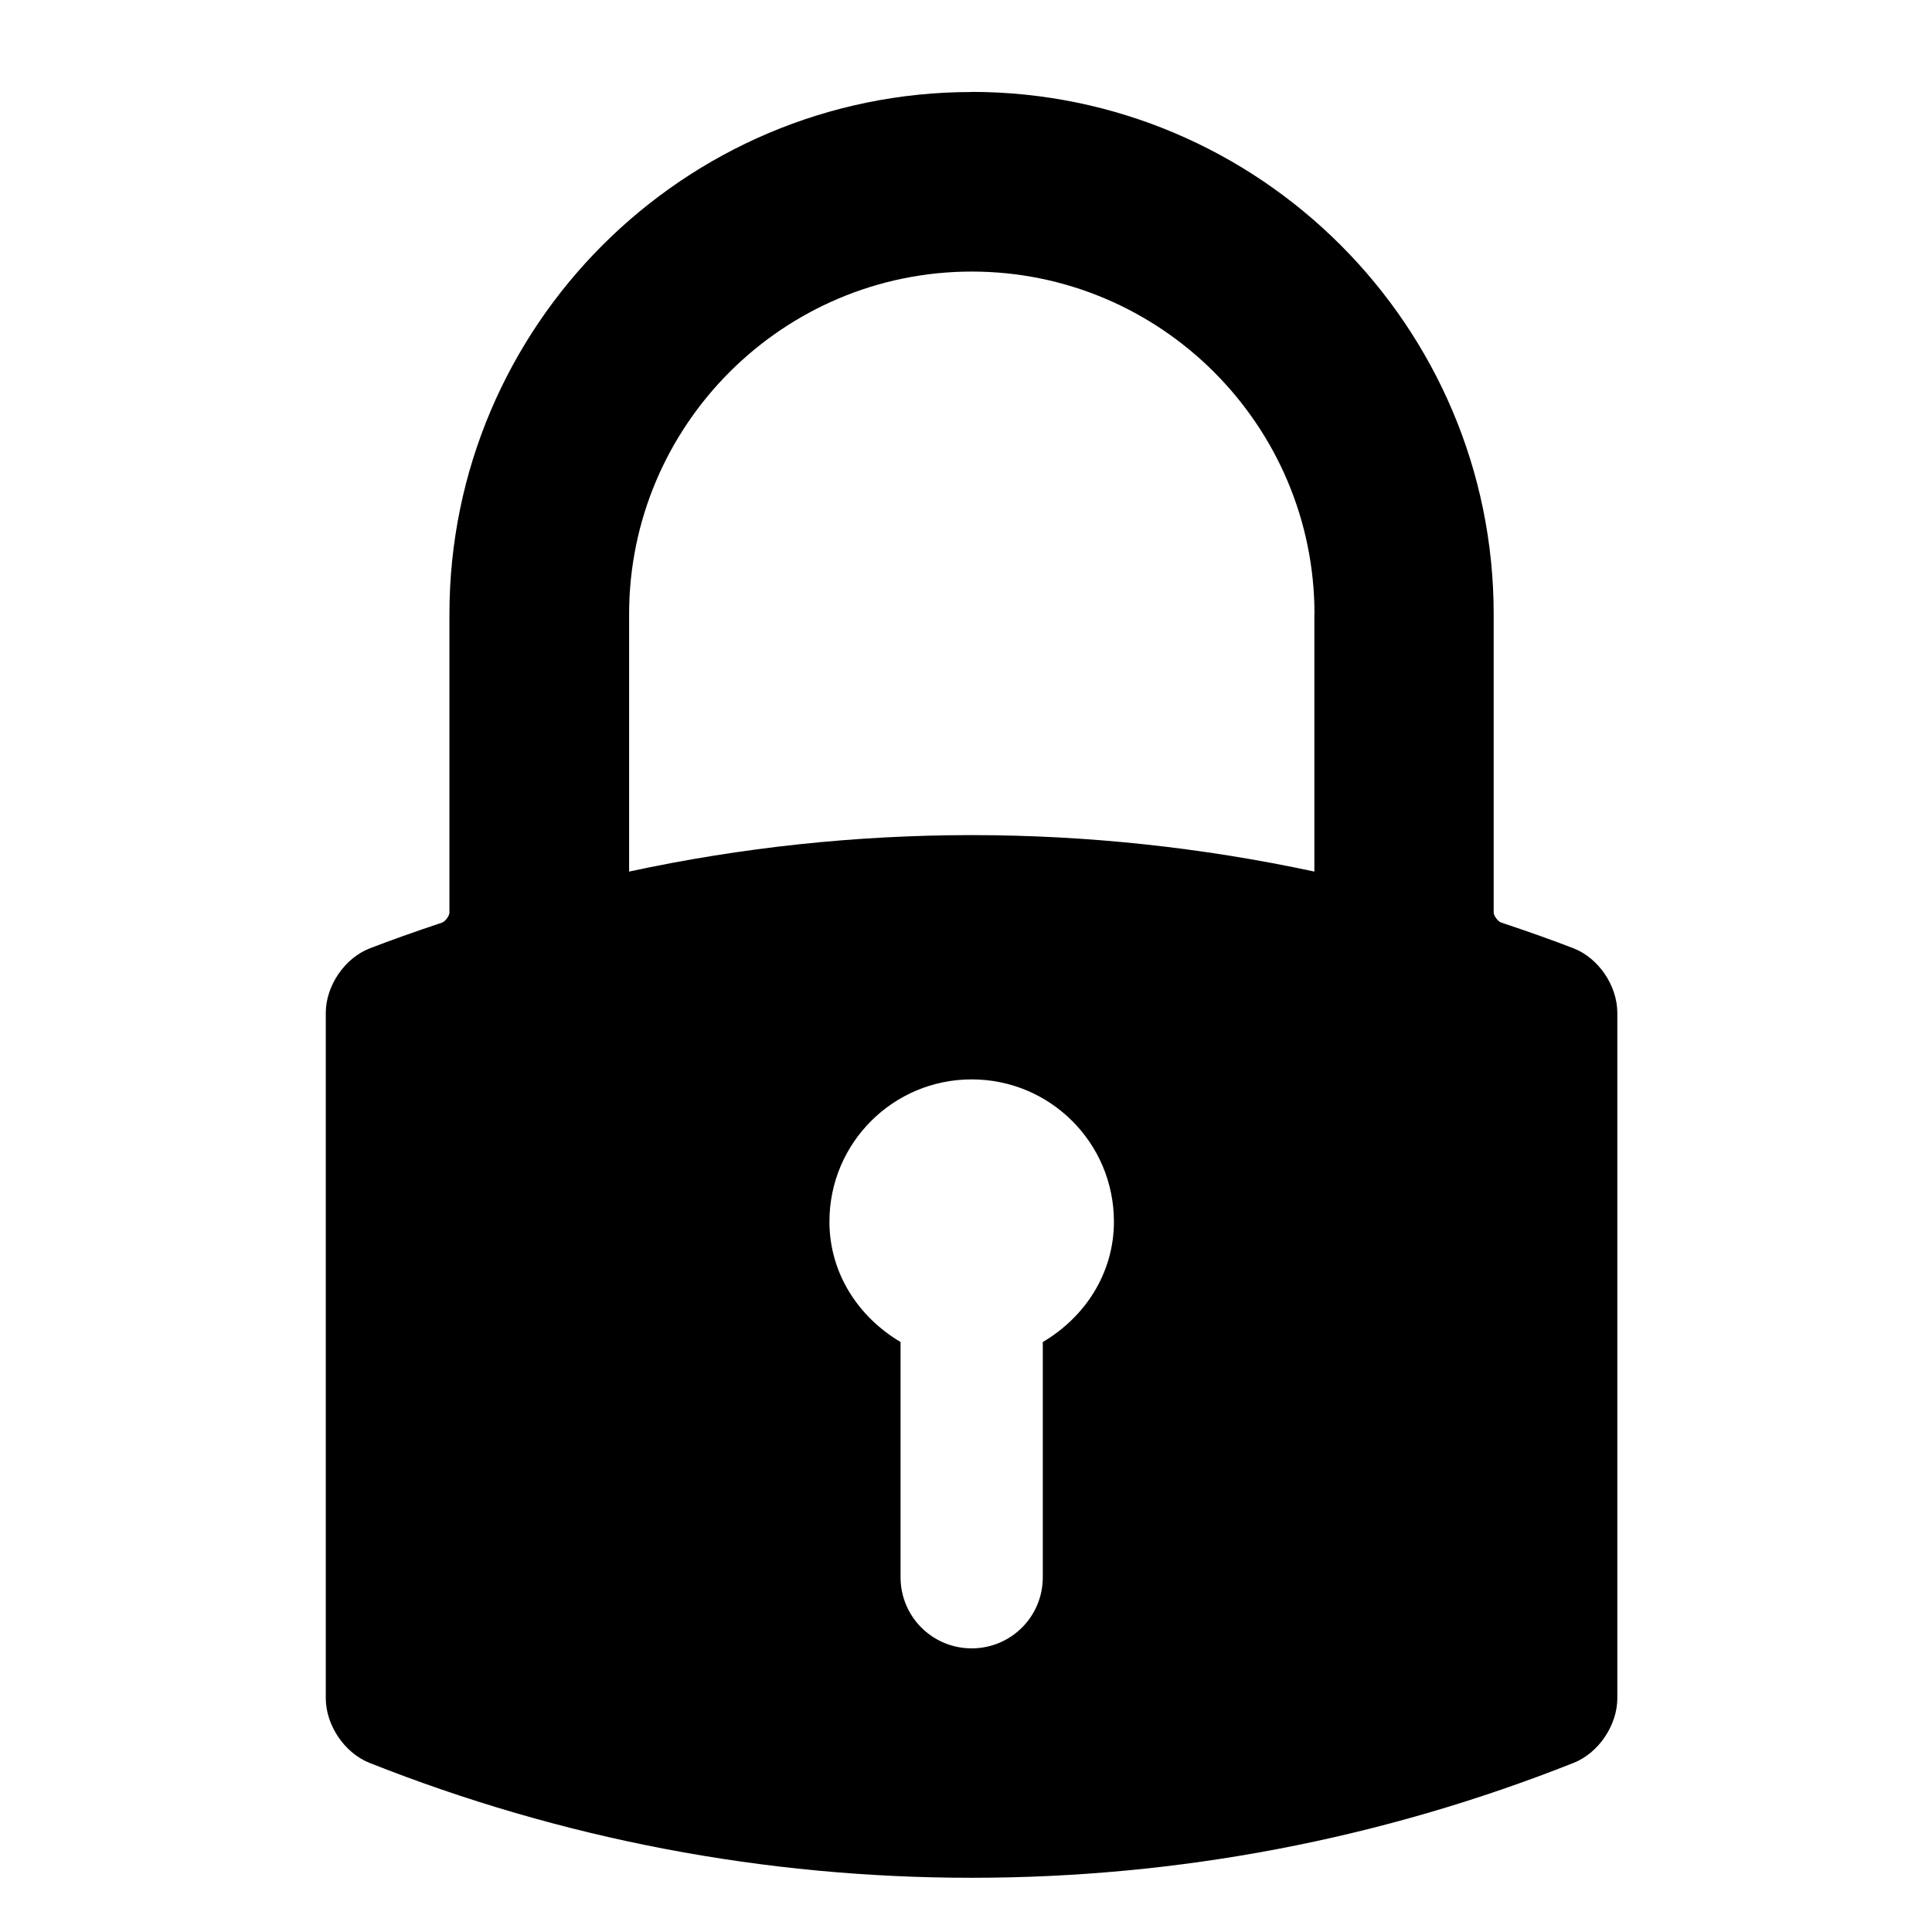
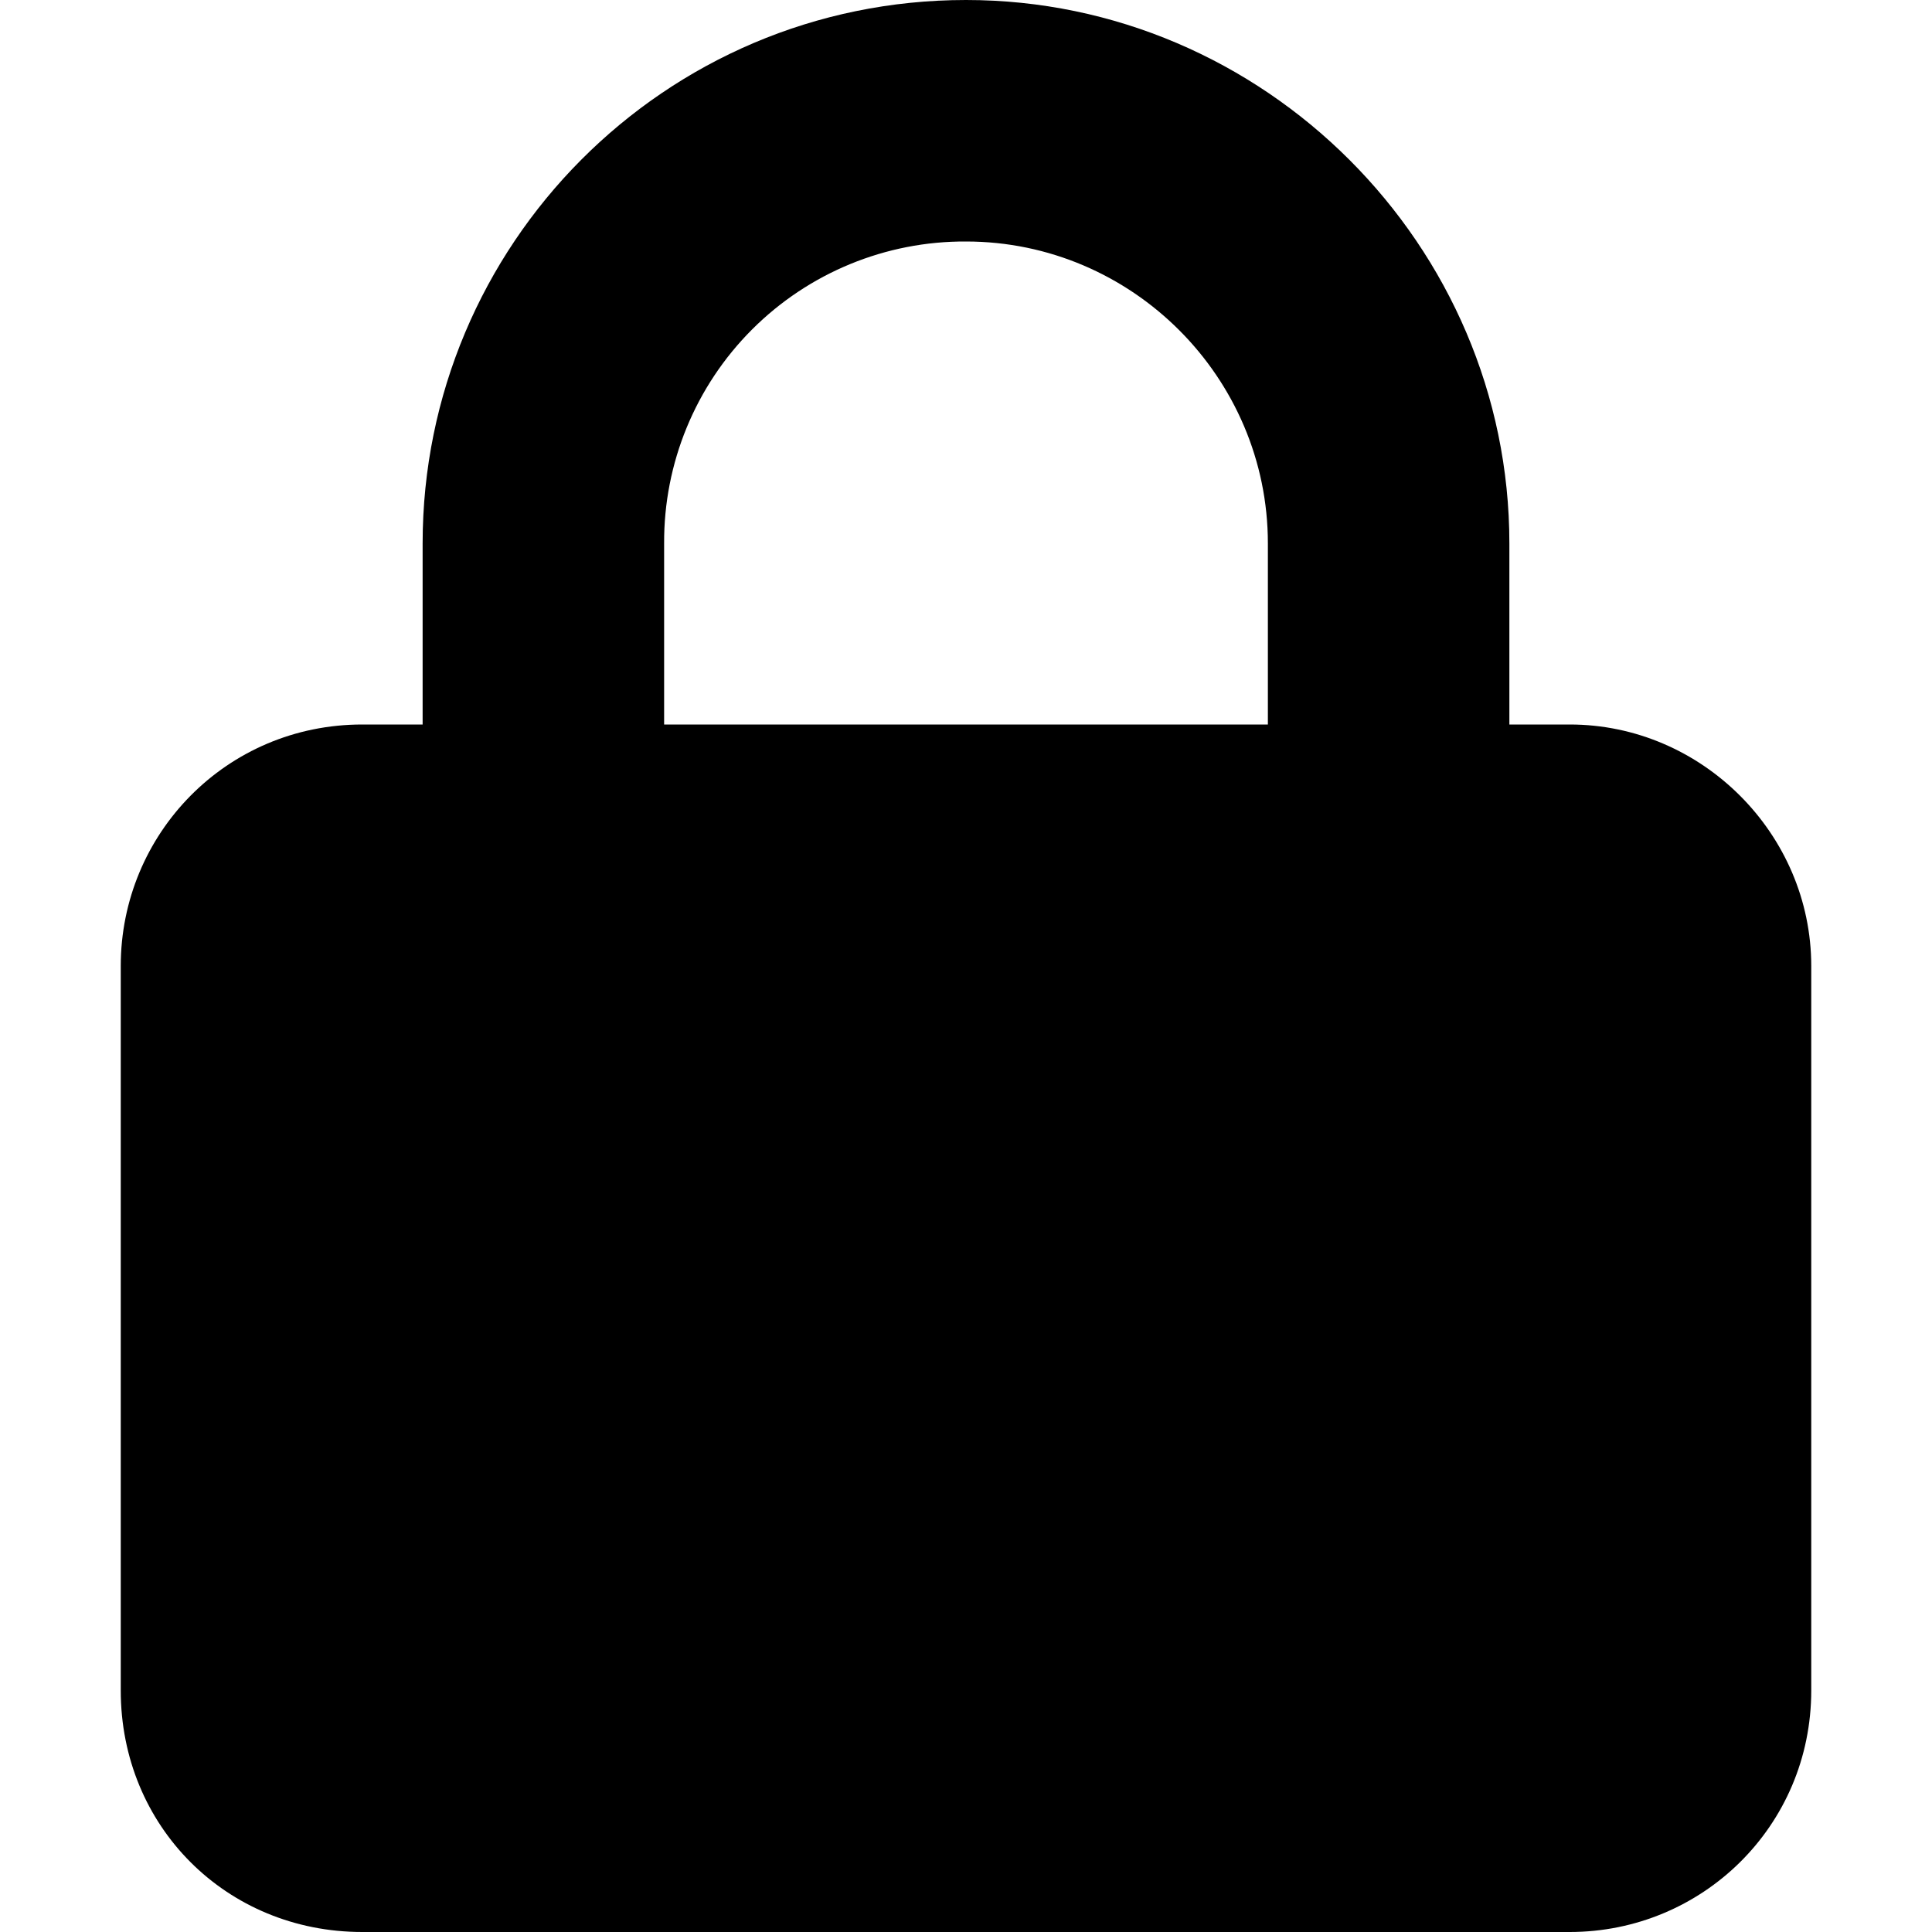
- <svg id="icon-lock" viewBox="0 0 16 16">
-   <path d="M8.047 0.762c-2.385 0-4.325 1.94-4.325 4.325v2.47c0 0.028-0.035 0.075-0.062 0.084-0.234 0.078-0.424 0.146-0.598 0.213-0.207 0.080-0.364 0.31-0.364 0.534v5.676c0 0.223 0.155 0.453 0.361 0.535 1.594 0.632 3.272 0.952 4.987 0.952s3.393-0.32 4.987-0.952c0.206-0.082 0.361-0.312 0.361-0.535v-5.676c0-0.225-0.156-0.455-0.364-0.535-0.174-0.067-0.364-0.135-0.598-0.213-0.027-0.009-0.062-0.056-0.062-0.084v-2.47c-0-2.385-1.94-4.325-4.325-4.325zM6.869 10.117c0-0.651 0.527-1.178 1.178-1.178s1.178 0.527 1.178 1.178c0 0.431-0.243 0.793-0.589 0.997v1.948c0 0.326-0.263 0.589-0.589 0.589s-0.589-0.263-0.589-0.589v-1.948c-0.346-0.205-0.589-0.566-0.589-0.997zM10.885 5.087v2.131c-0.931-0.2-1.885-0.302-2.837-0.302s-1.906 0.101-2.838 0.302v-2.131c0-1.565 1.273-2.838 2.838-2.838s2.838 1.273 2.838 2.838z" />
+ <svg xmlns="http://www.w3.org/2000/svg" id="icon-lock" viewBox="0 0 16 16">
+   <path d="M3.5 6V4.5C3.5 2.031 5.5 0 8 0c2.469 0 4.5 2.031 4.5 4.5V6h.5c1.094 0 2 .906 2 2v6c0 1.125-.906 2-2 2H3c-1.125 0-2-.875-2-2V8c0-1.094.875-2 2-2h.5Zm2 0h5V4.5C10.5 3.125 9.375 2 8 2a2.487 2.487 0 0 0-2.5 2.5V6Z" />
</svg>
